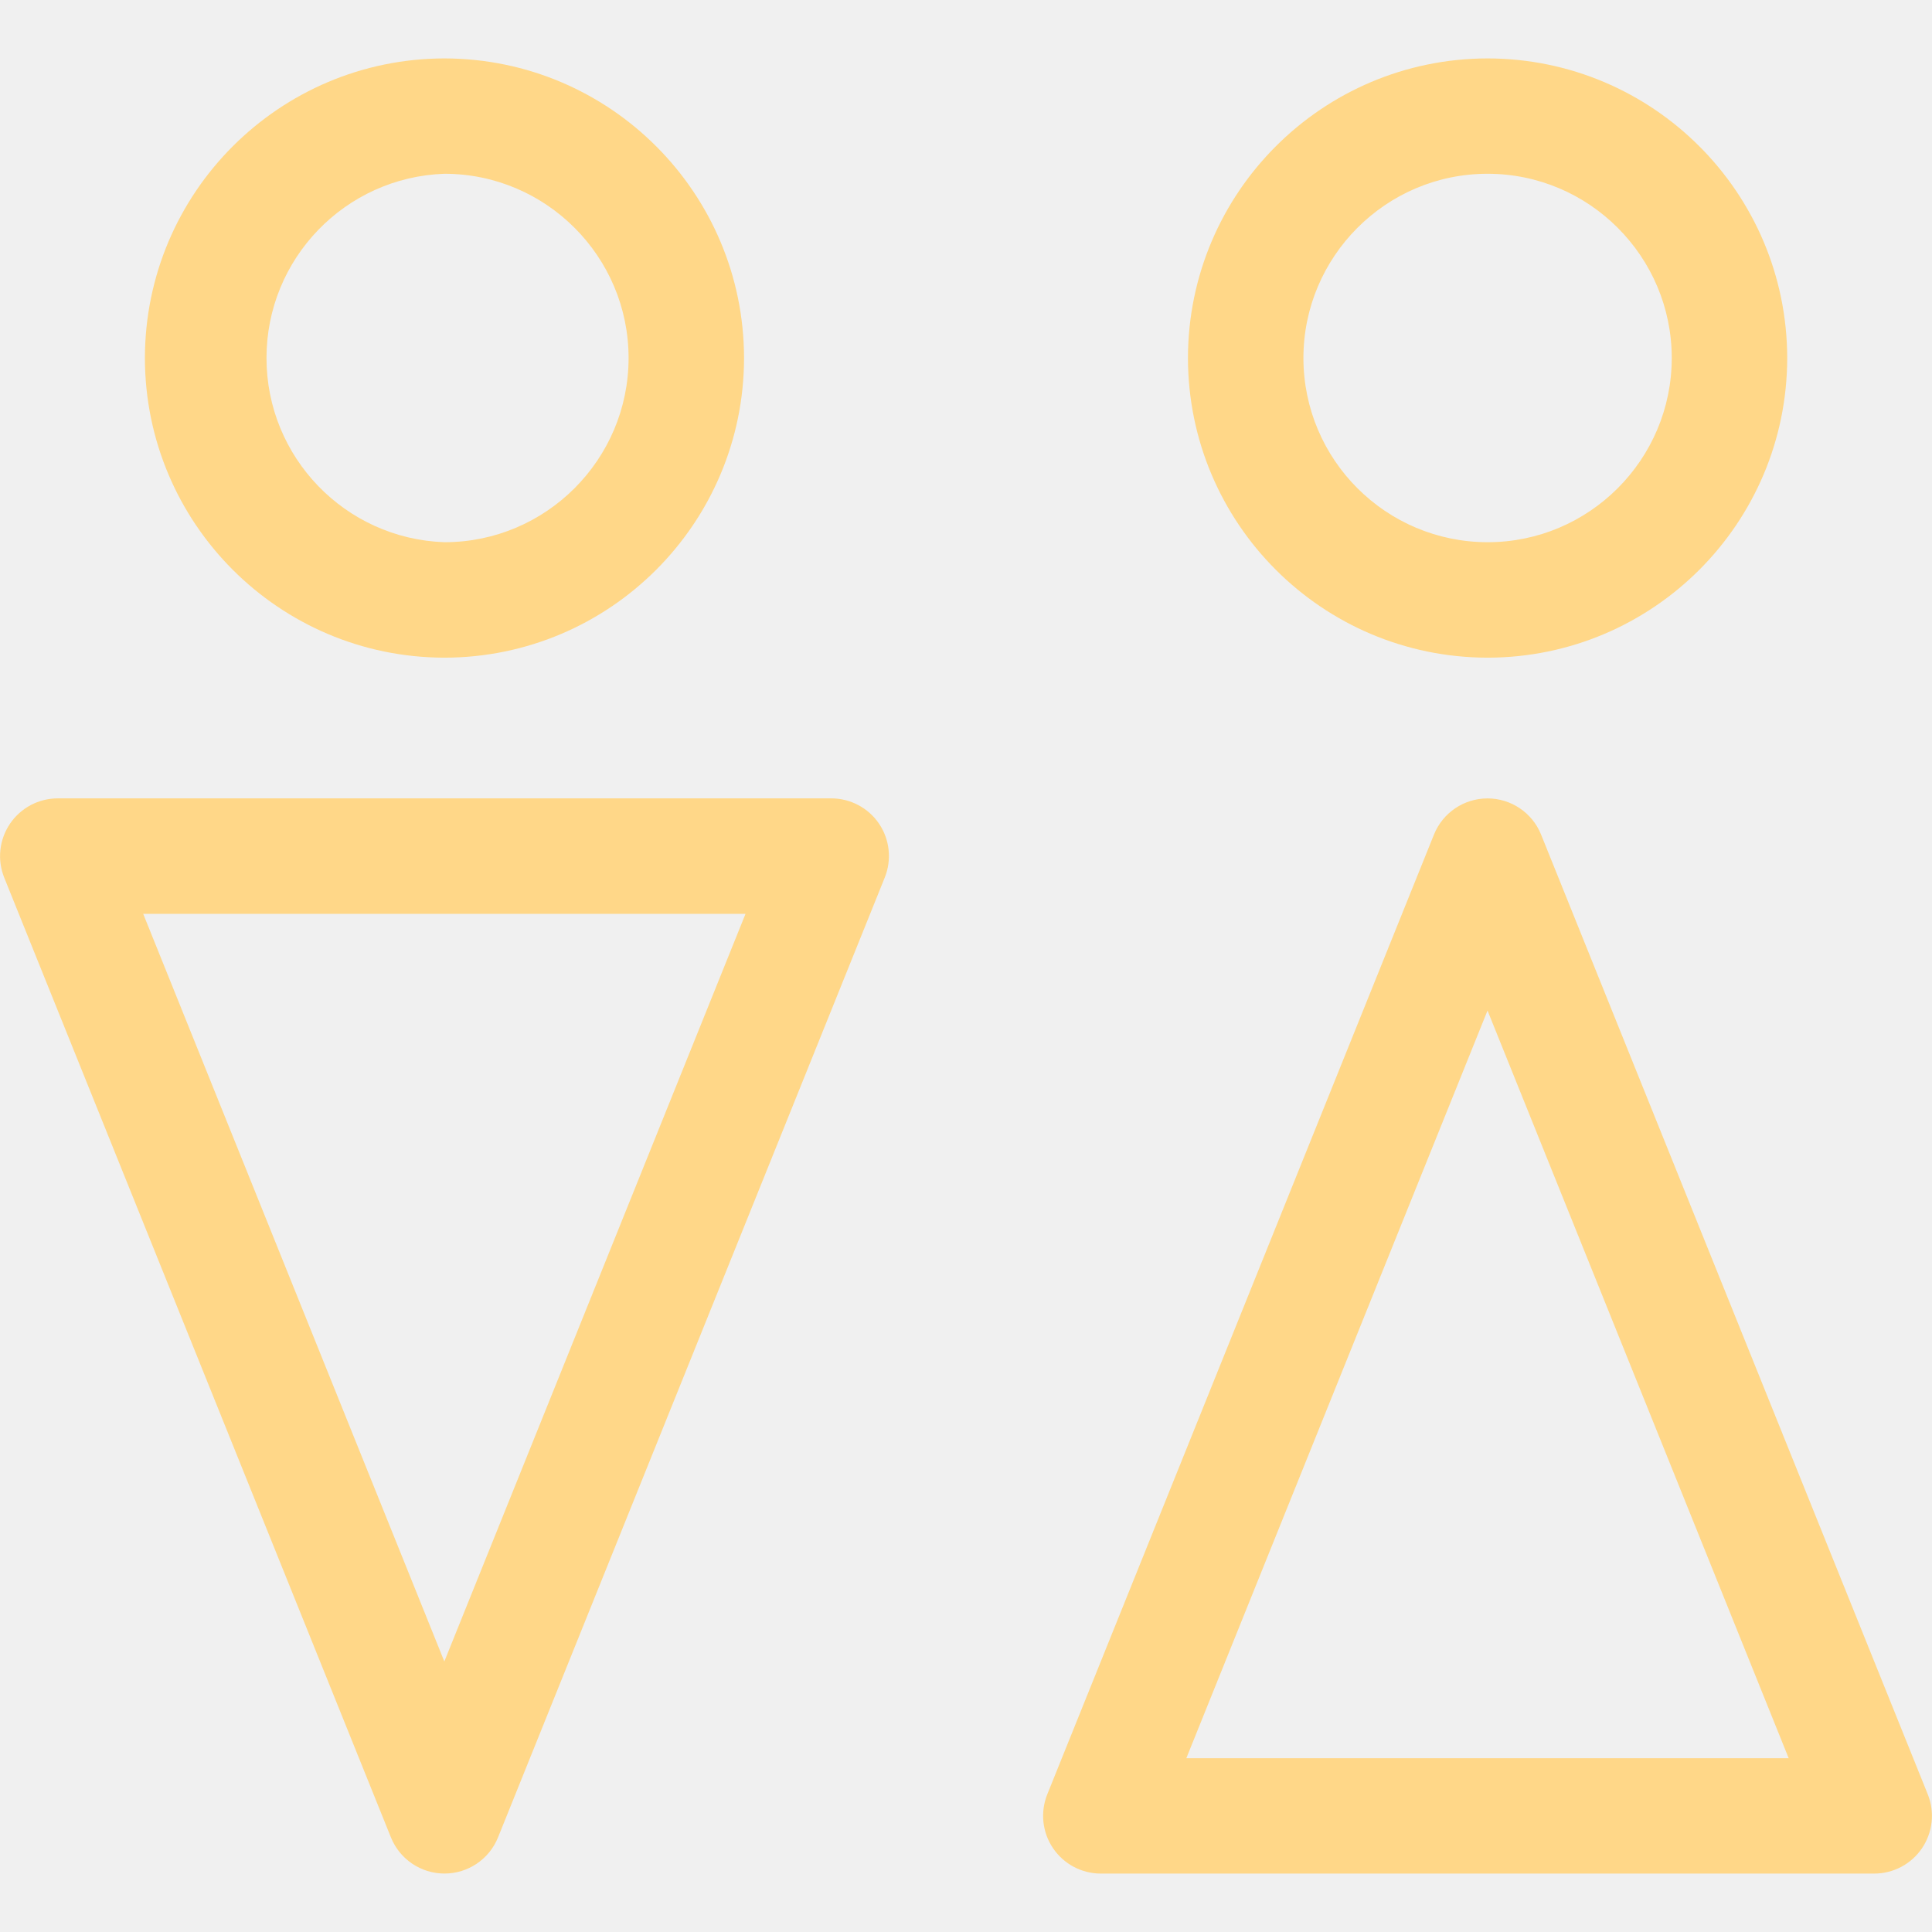
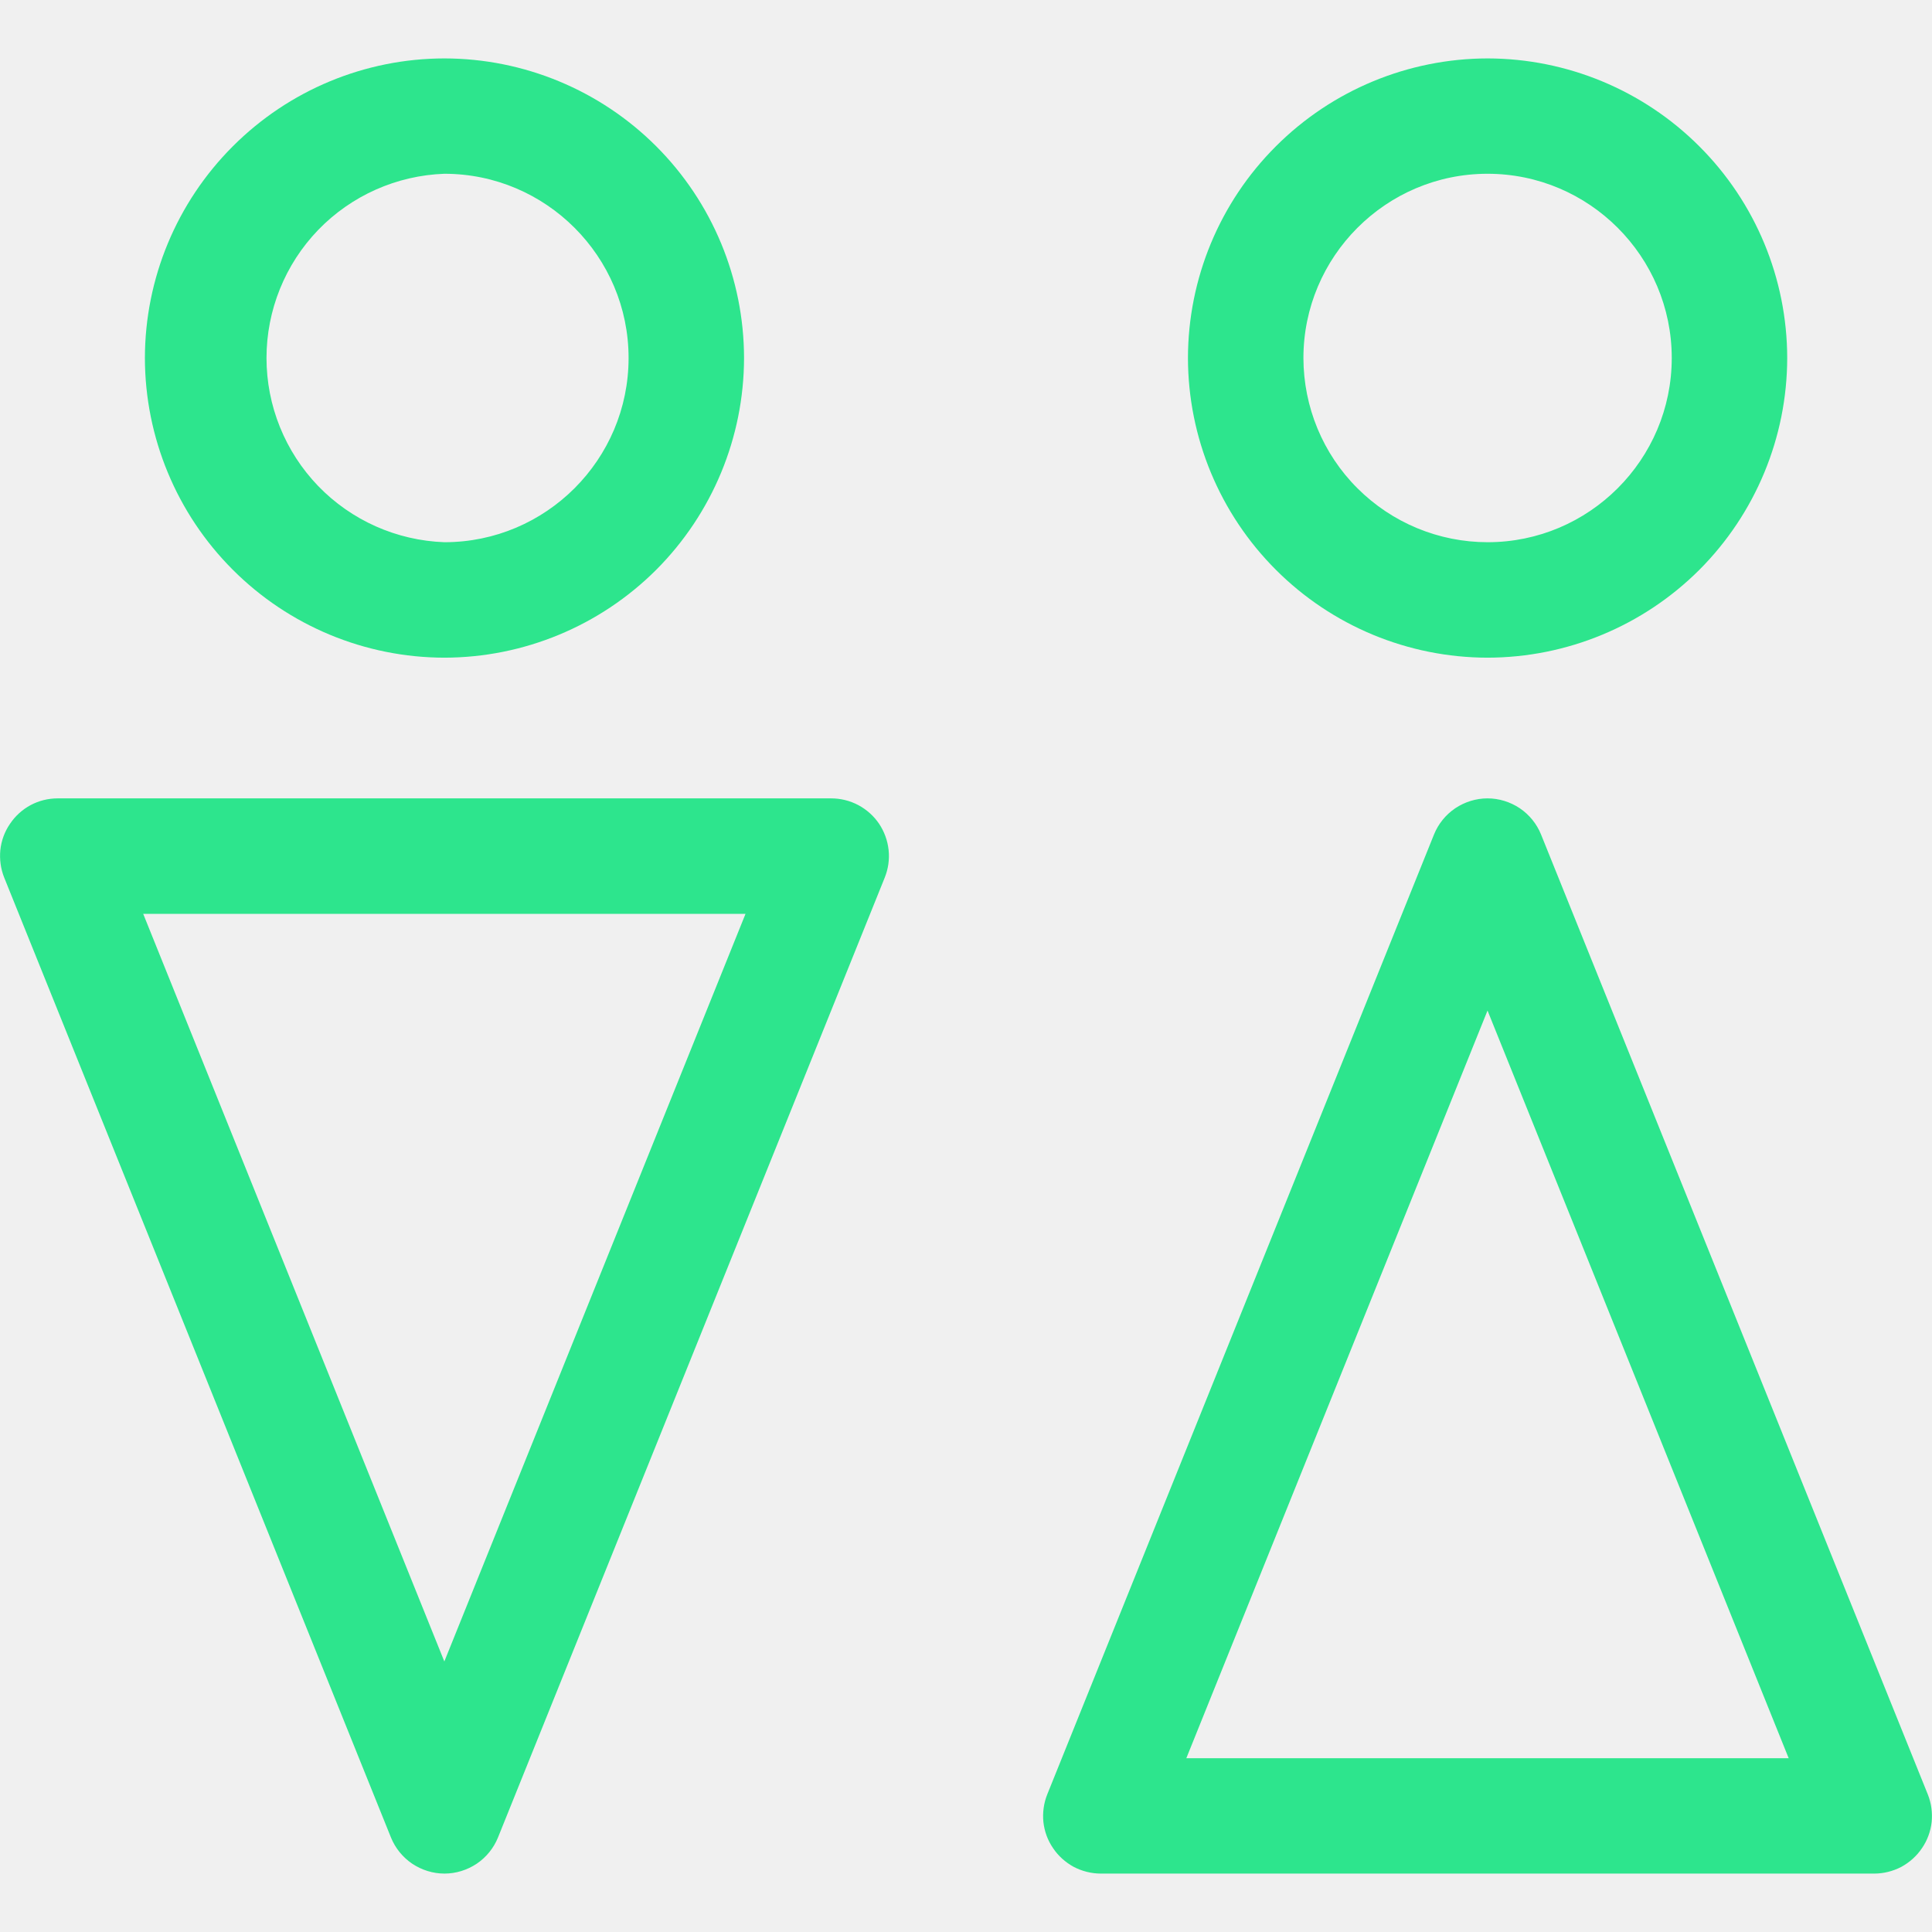
- <svg xmlns="http://www.w3.org/2000/svg" width="17" height="17" fill="none" viewBox="0 0 17 17">
-   <g clip-path="url(#bibiclip0)" fill="#FFD788">
-     <path d="M3.91.514A2.64 2.64 0 0 0 1.275 3.15 2.64 2.64 0 0 0 3.91 5.787 2.64 2.64 0 0 0 6.547 3.15 2.64 2.64 0 0 0 3.911.514zm0 4.257a1.622 1.622 0 0 1 0-3.242c.894 0 1.621.728 1.621 1.621 0 .894-.727 1.621-1.62 1.621zm3.825 2.477a.508.508 0 0 0-.422-.223H.508a.508.508 0 0 0-.471.697l3.403 8.446a.508.508 0 0 0 .942 0l3.403-8.446a.508.508 0 0 0-.05-.474zM3.91 14.62L1.26 8.041h5.3l-2.65 6.578zM13.09.514a2.64 2.64 0 0 0-2.637 2.636 2.64 2.64 0 0 0 2.636 2.637 2.64 2.64 0 0 0 2.637-2.637A2.64 2.64 0 0 0 13.089.514zm0 4.257a1.622 1.622 0 0 1-1.621-1.62c0-.894.727-1.622 1.62-1.622.894 0 1.621.728 1.621 1.621 0 .894-.727 1.621-1.62 1.621zm3.873 11.018L13.56 7.343a.508.508 0 0 0-.942 0l-3.403 8.446a.508.508 0 0 0 .471.697h6.806a.508.508 0 0 0 .471-.697zm-6.524-.319l2.65-6.578 2.65 6.579h-5.3z" />
-   </g>
-   <defs>
-     <clipPath id="bibiclip0">
-       <path fill="#fff" d="M0 0h17v17H0z" />
-     </clipPath>
-   </defs>
+ <svg xmlns="http://www.w3.org/2000/svg" width="17" height="17" viewBox="0 0 17 17" fill="none">
+   <path d="M3.91 0.514C3.211 0.515 2.542 0.793 2.048 1.288C1.554 1.782 1.276 2.451 1.275 3.15C1.276 3.849 1.554 4.519 2.048 5.013C2.541 5.507 3.211 5.786 3.91 5.787C4.609 5.786 5.279 5.508 5.774 5.014C6.268 4.519 6.546 3.849 6.547 3.15C6.546 2.451 6.268 1.781 5.774 1.287C5.28 0.793 4.61 0.515 3.911 0.514H3.91ZM3.91 4.771C3.49 4.756 3.092 4.579 2.8 4.277C2.508 3.974 2.345 3.57 2.345 3.15C2.345 2.73 2.508 2.326 2.8 2.023C3.092 1.721 3.49 1.544 3.91 1.529C4.804 1.529 5.531 2.257 5.531 3.15C5.531 4.044 4.804 4.771 3.911 4.771H3.91ZM7.735 7.248C7.688 7.179 7.625 7.123 7.552 7.084C7.478 7.045 7.396 7.025 7.313 7.025H0.508C0.425 7.025 0.343 7.045 0.27 7.084C0.197 7.123 0.134 7.18 0.088 7.249C0.041 7.317 0.012 7.396 0.003 7.479C-0.005 7.561 0.006 7.645 0.037 7.722L3.44 16.168C3.478 16.262 3.543 16.342 3.627 16.399C3.711 16.455 3.81 16.486 3.911 16.486C4.012 16.486 4.111 16.455 4.195 16.399C4.279 16.342 4.344 16.262 4.382 16.168L7.785 7.722C7.816 7.645 7.828 7.561 7.819 7.479C7.81 7.396 7.781 7.317 7.735 7.248V7.248ZM3.91 14.62L1.26 8.041H6.56L3.91 14.619V14.62ZM13.09 0.514C12.391 0.515 11.721 0.793 11.227 1.287C10.732 1.781 10.454 2.451 10.453 3.15C10.454 3.849 10.732 4.519 11.226 5.013C11.72 5.508 12.39 5.786 13.089 5.787C13.788 5.786 14.458 5.508 14.953 5.014C15.447 4.519 15.725 3.849 15.726 3.15C15.725 2.451 15.447 1.781 14.952 1.287C14.458 0.793 13.788 0.515 13.089 0.514H13.09ZM13.09 4.771C12.66 4.771 12.248 4.6 11.944 4.296C11.64 3.993 11.47 3.581 11.469 3.151C11.469 2.257 12.196 1.529 13.089 1.529C13.983 1.529 14.71 2.257 14.71 3.15C14.71 4.044 13.983 4.771 13.09 4.771V4.771ZM16.963 15.789L13.56 7.343C13.522 7.249 13.457 7.169 13.373 7.112C13.289 7.056 13.19 7.025 13.089 7.025C12.988 7.025 12.889 7.056 12.805 7.112C12.721 7.169 12.656 7.249 12.618 7.343L9.215 15.789C9.184 15.866 9.173 15.95 9.181 16.032C9.19 16.114 9.219 16.194 9.266 16.262C9.312 16.331 9.375 16.387 9.448 16.427C9.521 16.465 9.603 16.486 9.686 16.486H16.492C16.575 16.486 16.657 16.465 16.73 16.427C16.803 16.387 16.866 16.331 16.912 16.262C16.959 16.194 16.988 16.114 16.997 16.032C17.005 15.95 16.994 15.866 16.963 15.789V15.789ZM10.439 15.47L13.089 8.892L15.739 15.471H10.439V15.47Z" fill="#2DE58D" />
</svg>
